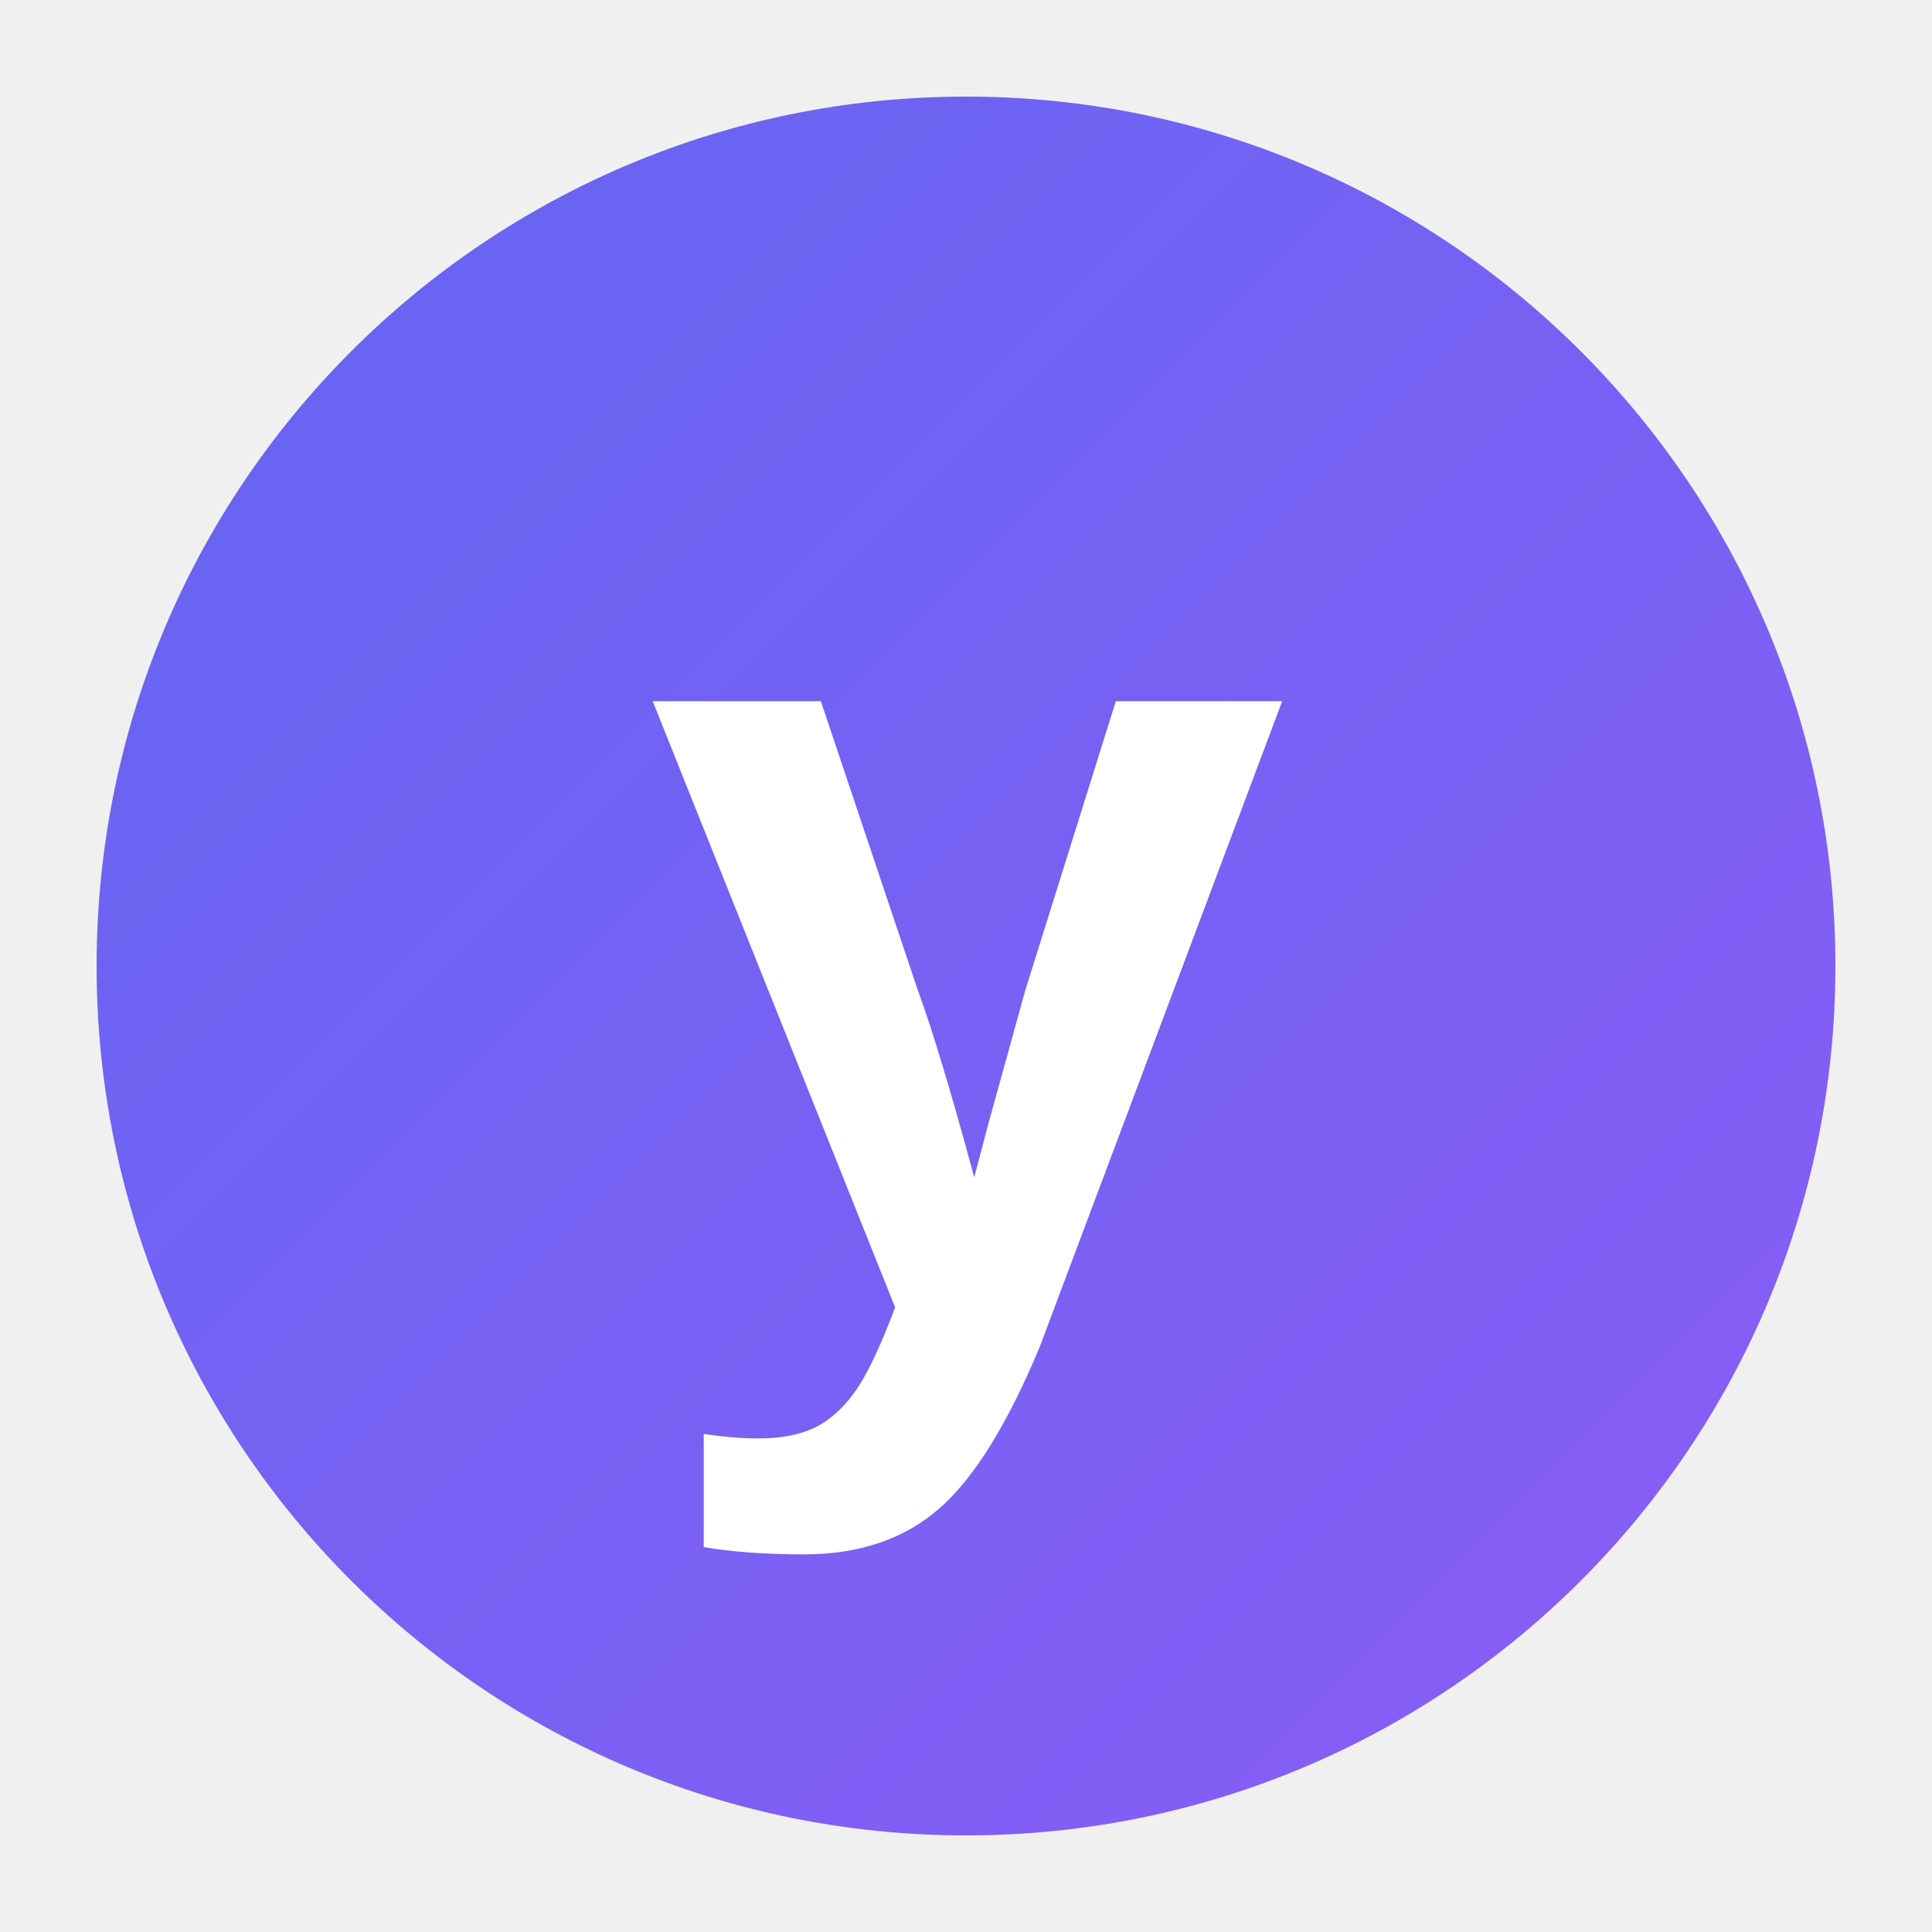
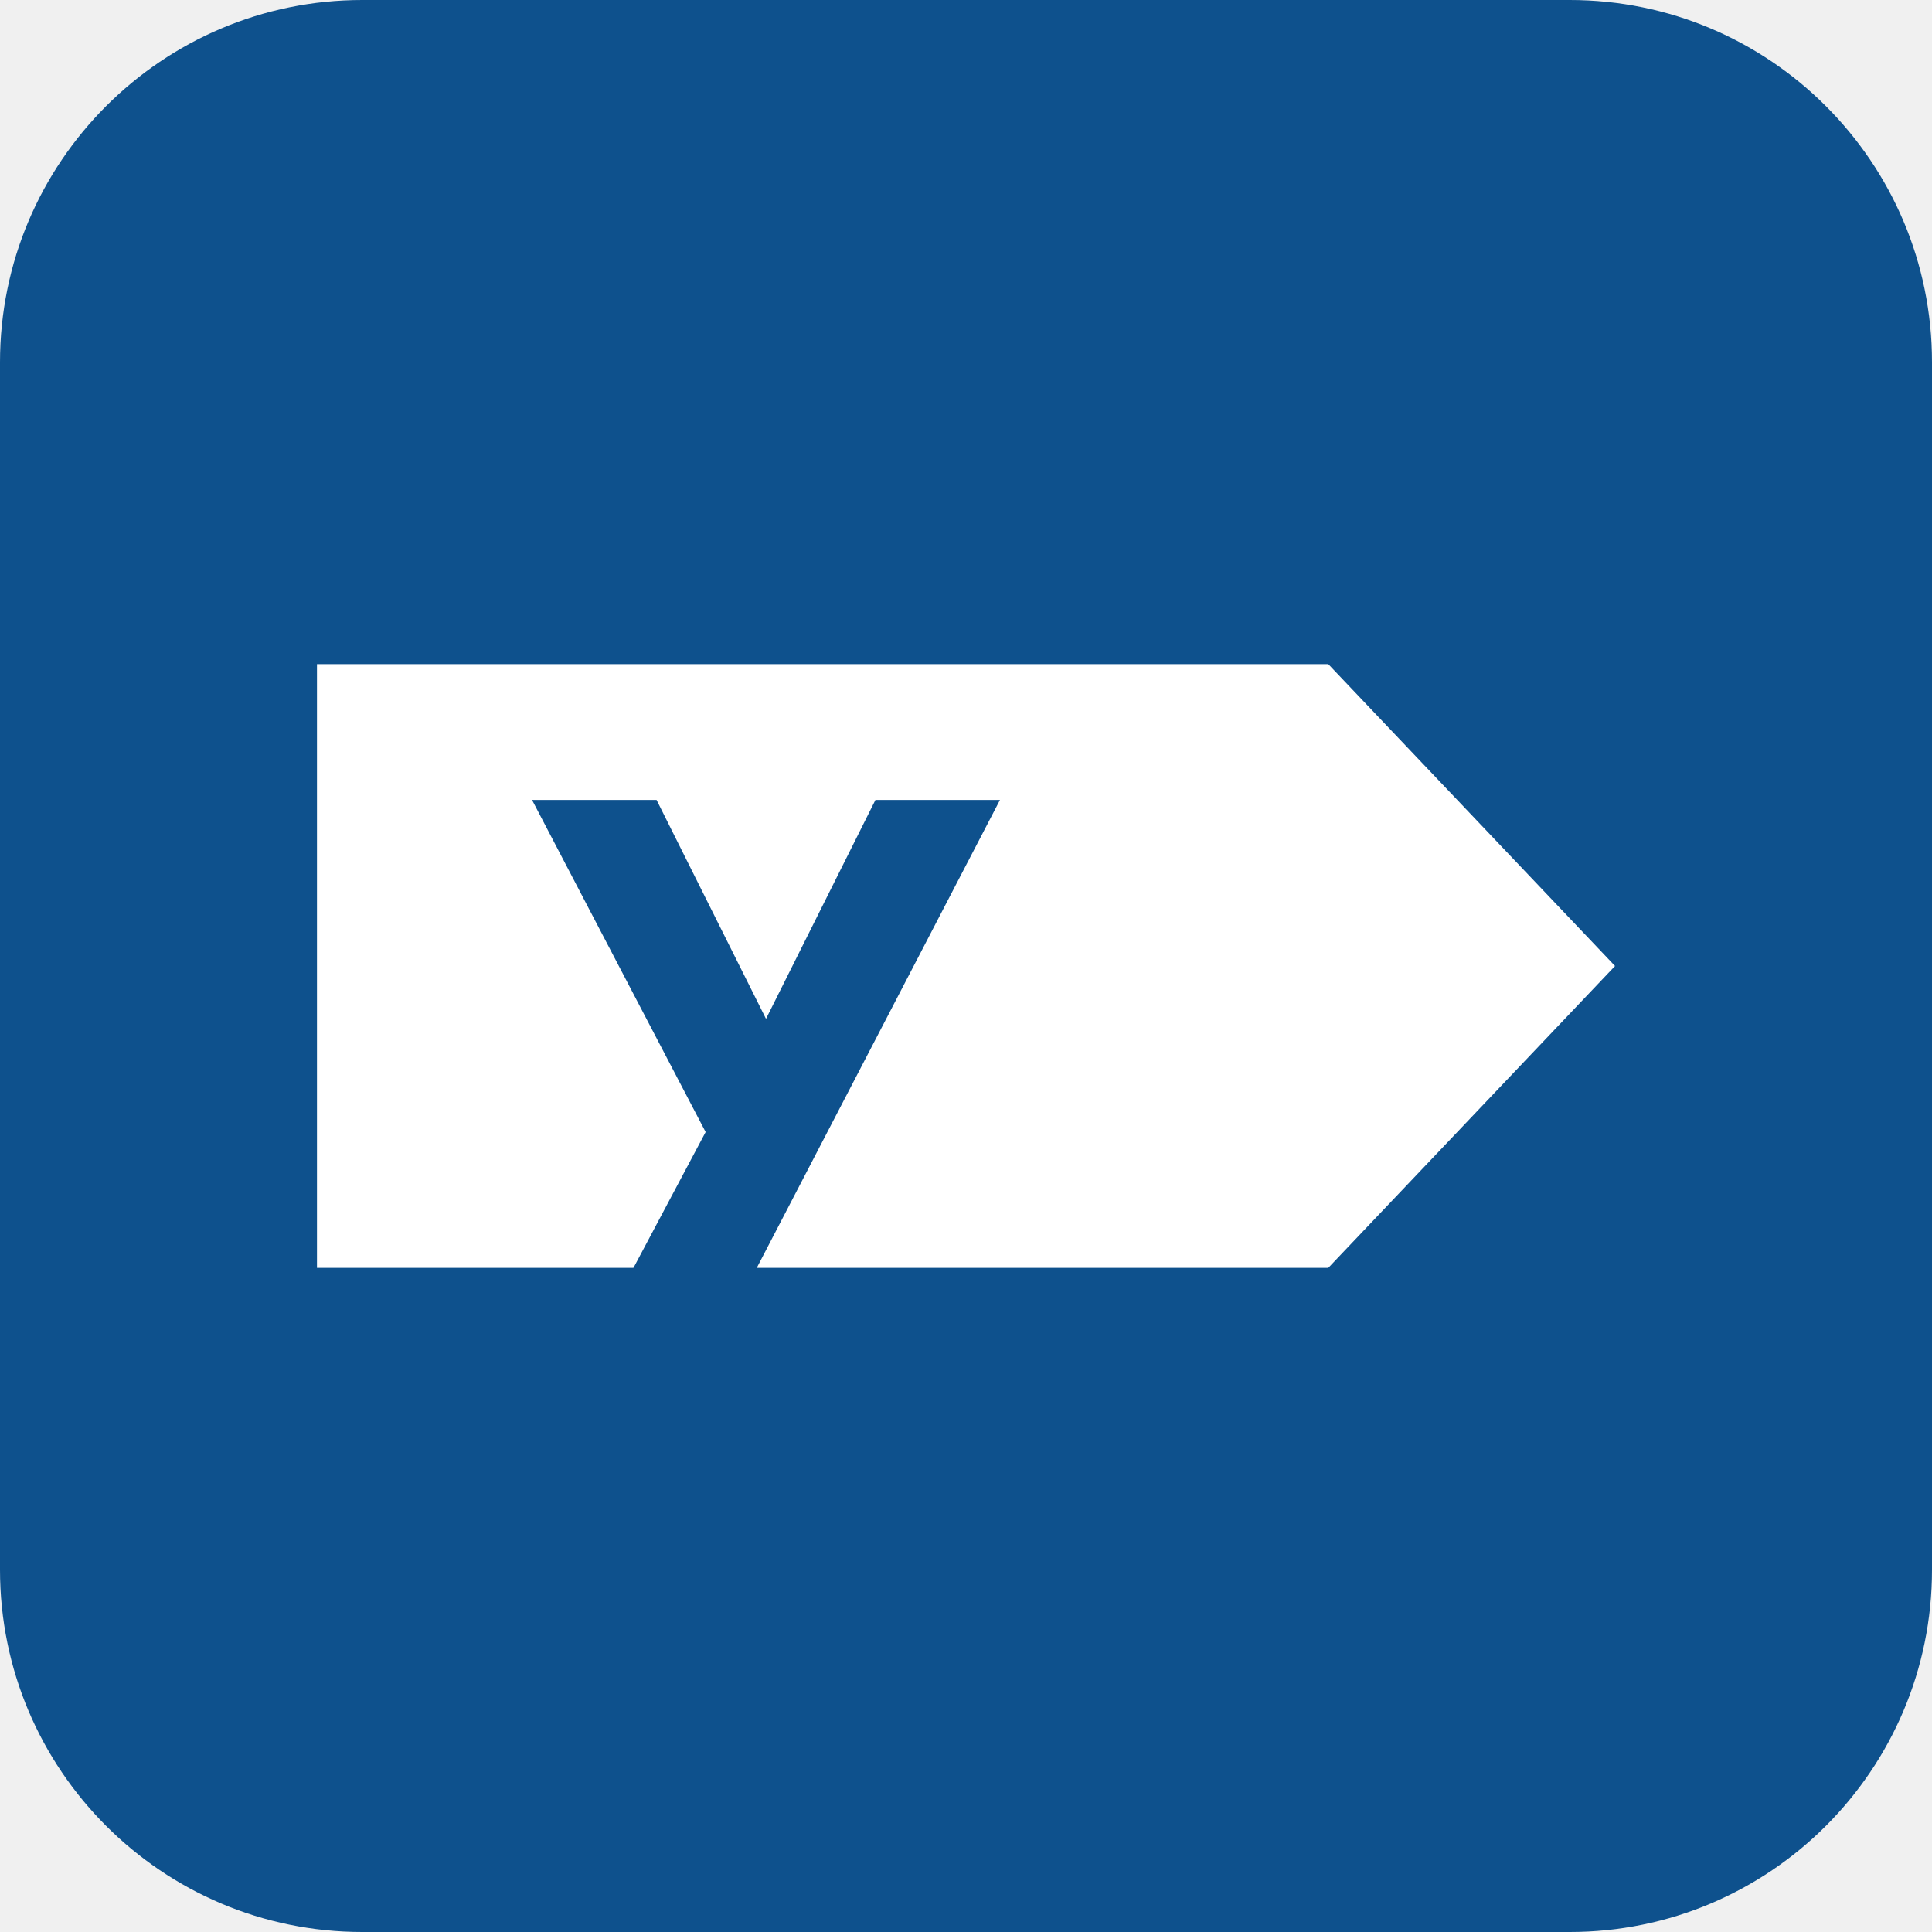
- <svg xmlns="http://www.w3.org/2000/svg" width="1000" height="1000" viewBox="0 0 100 100">
-   <defs>
-     <linearGradient id="g" x1="0%" y1="0%" x2="100%" y2="100%">
-       <stop offset="0%" stop-color="#6366f1" />
-       <stop offset="100%" stop-color="#8b5cf6" />
-     </linearGradient>
-   </defs>
-   <circle cx="50" cy="50" r="45" fill="url(#g)" />
-   <text y="68" font-size="60" x="50" text-anchor="middle" fill="white" font-family="Arial, sans-serif" font-weight="bold">y</text>
+ <svg xmlns="http://www.w3.org/2000/svg" width="512" height="512" viewBox="0 0 512 512">
+   <rect width="512" height="512" rx="96" fill="#0e518d" />
+   <path d="M84 176h268l76 80-76 80H84z" fill="#fff" />
+   <path d="M141 212h33l29 58 29-58h33l-79 152h-33l34-64z" fill="#0e518d" />
</svg>
